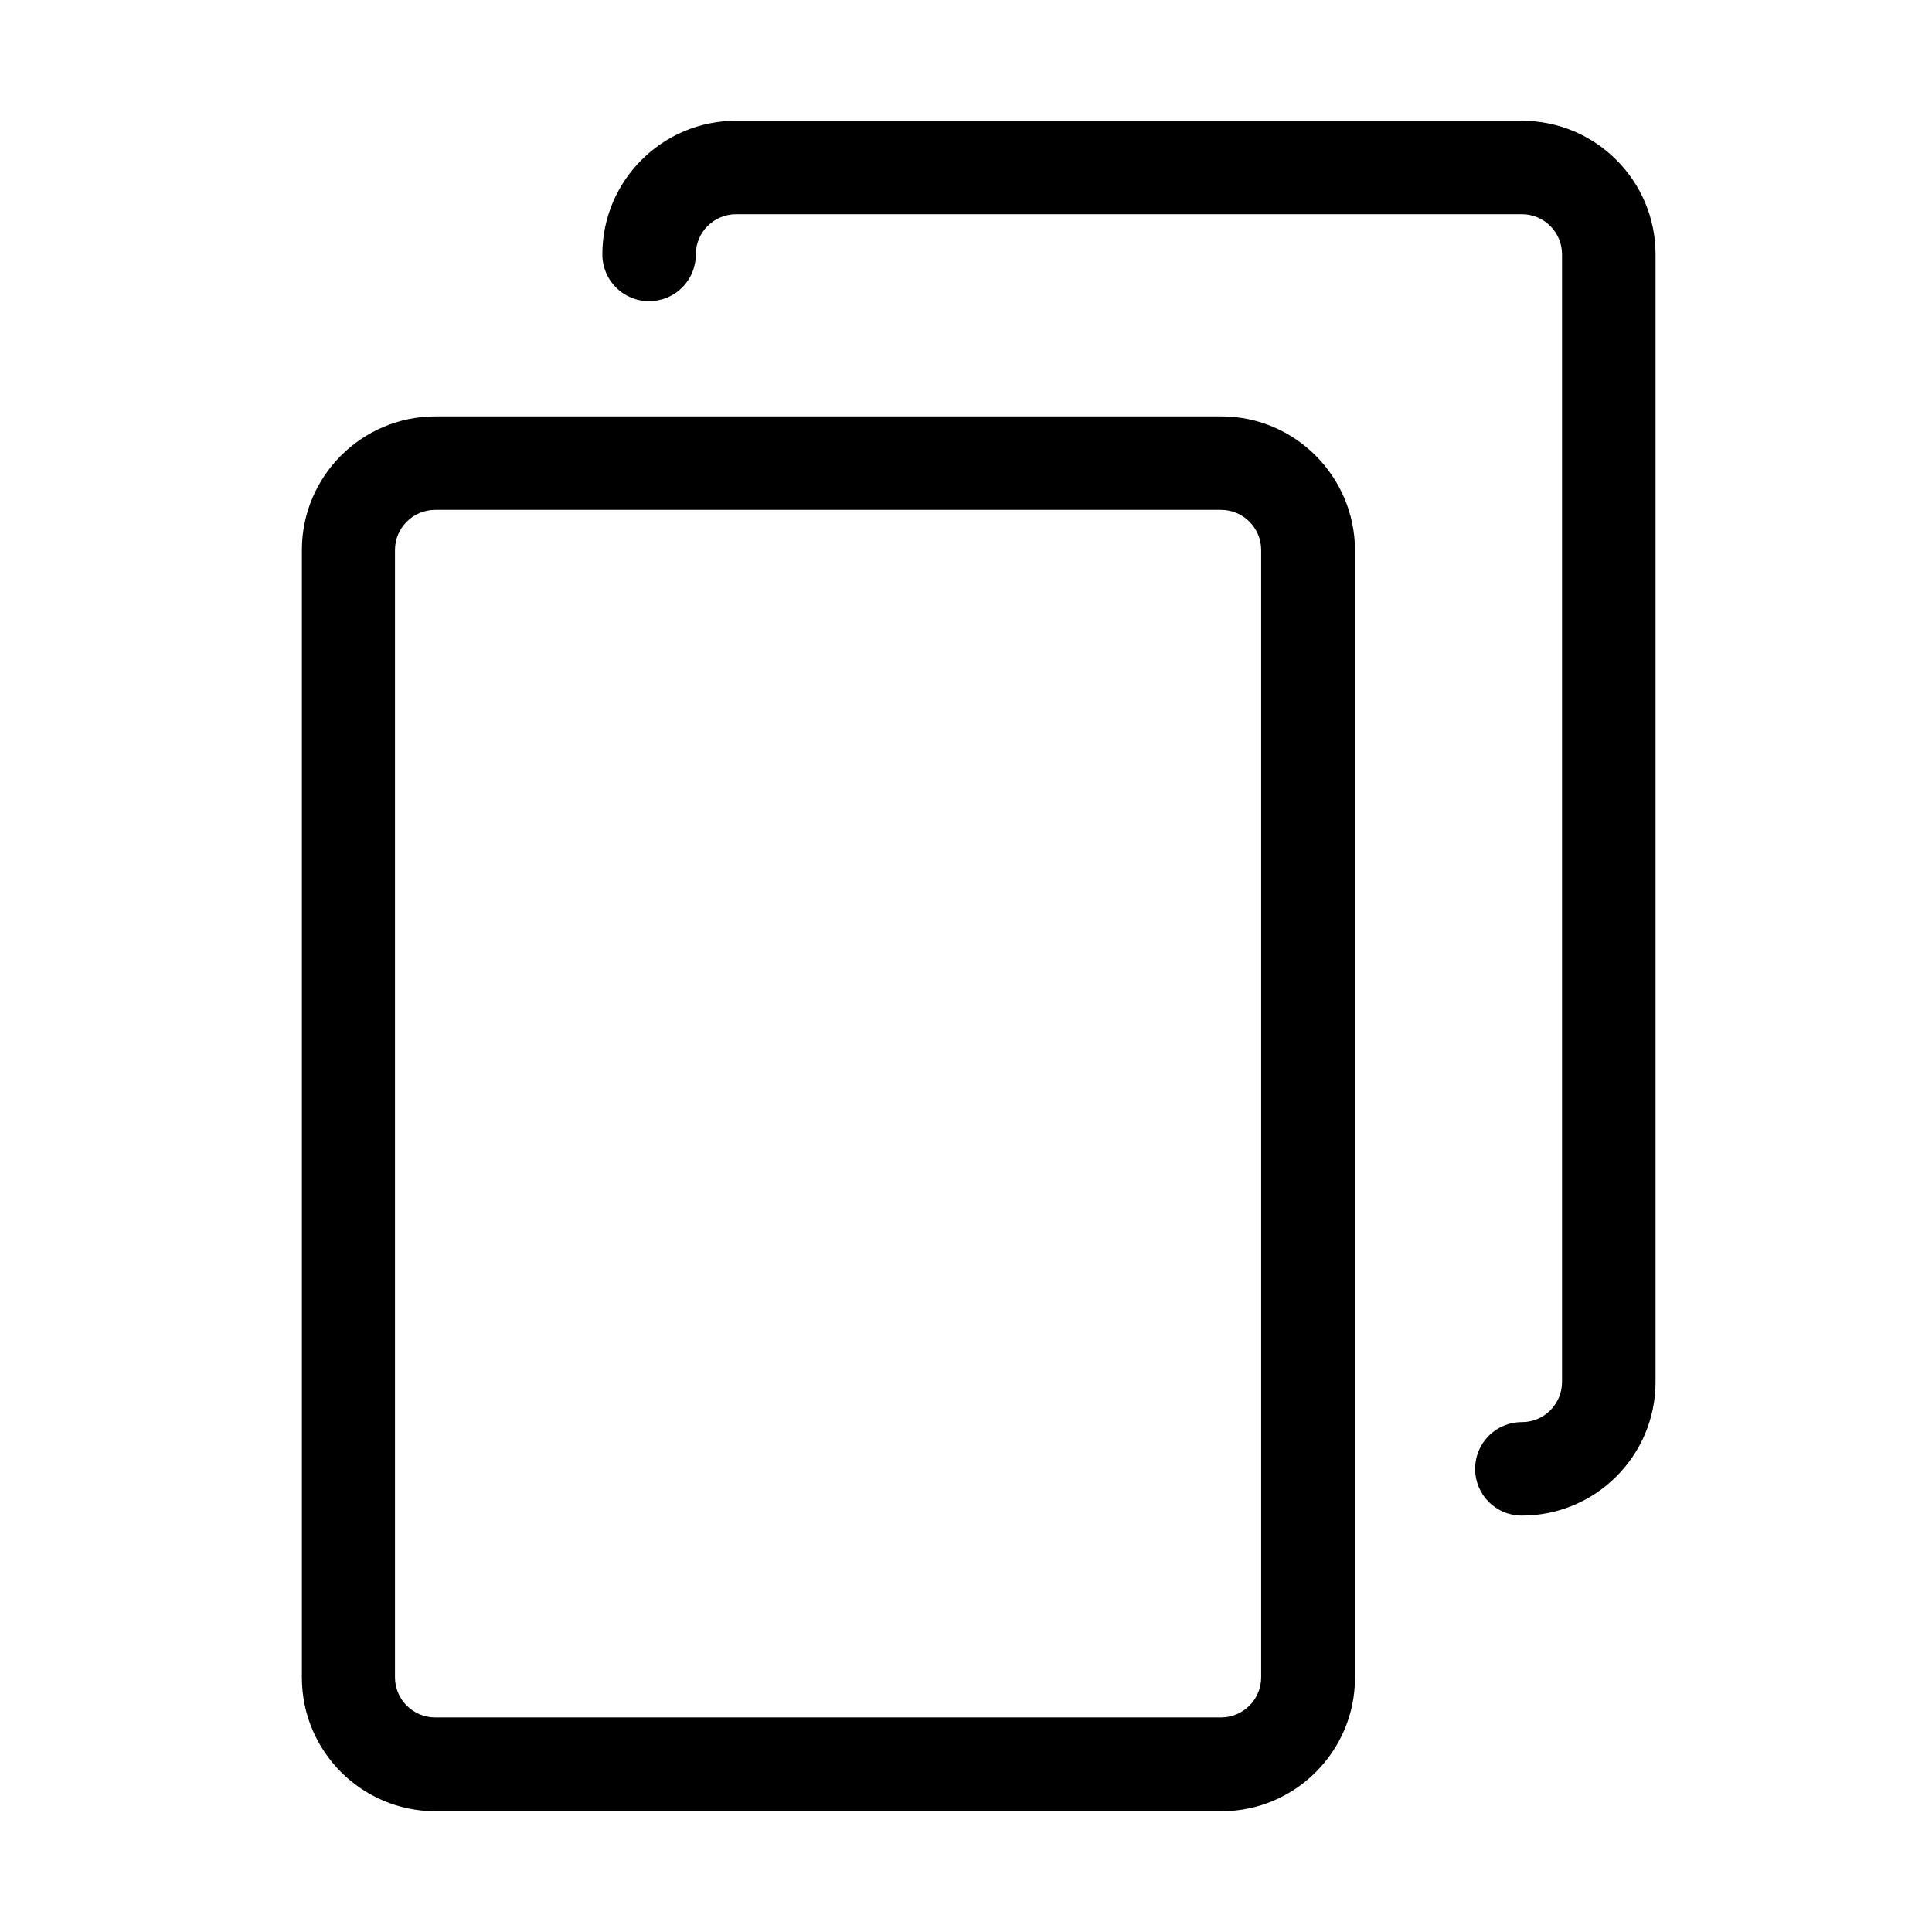
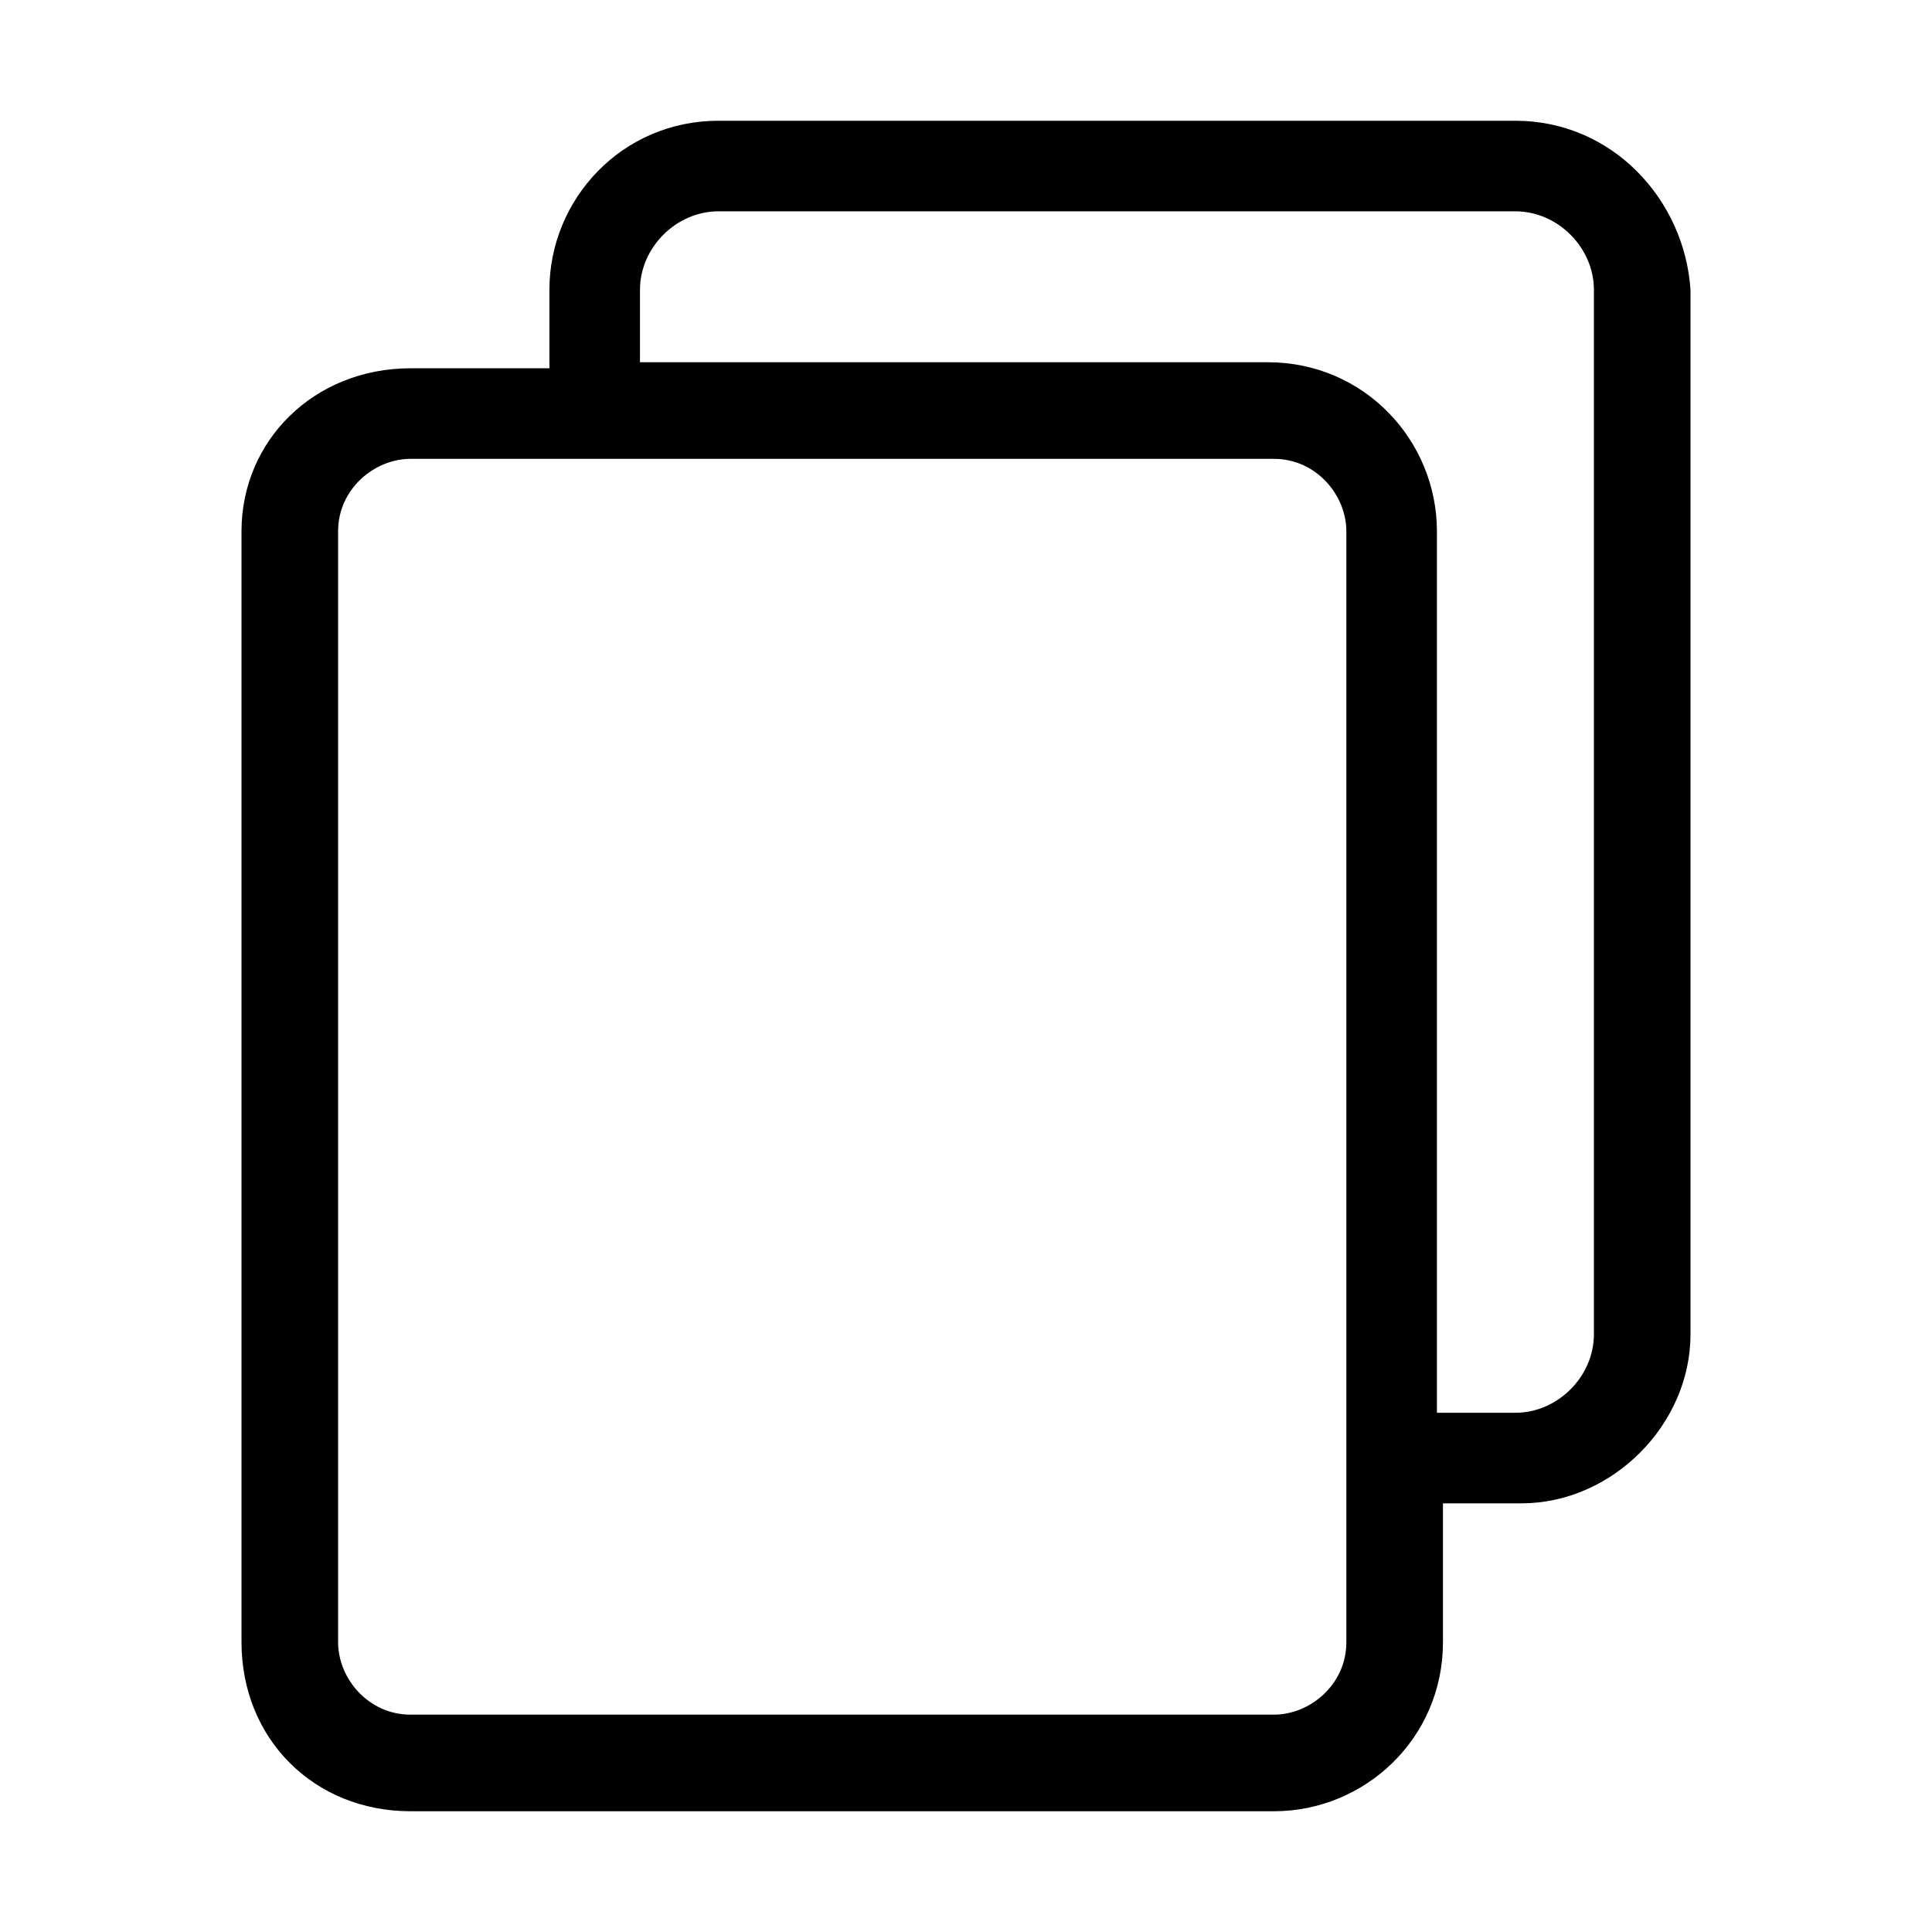
<svg xmlns="http://www.w3.org/2000/svg" width="32" height="32" viewBox="0 0 32 32" fill="none">
-   <path d="M20.23 6.897H7.213C5.992 6.897 5 7.889 5 9.11V27.787C5 29.008 5.992 30 7.213 30H20.23C21.451 30 22.443 29.008 22.443 27.787V9.11C22.438 7.889 21.446 6.897 20.23 6.897ZM20.224 8.445C20.591 8.445 20.889 8.743 20.889 9.11V27.781C20.889 28.148 20.591 28.446 20.224 28.446H7.208C6.841 28.446 6.542 28.148 6.542 27.781V9.11C6.542 8.743 6.841 8.445 7.208 8.445H20.224ZM25.207 2C26.429 2 27.421 2.992 27.421 4.213V22.89C27.421 24.111 26.429 25.103 25.207 25.103C24.777 25.103 24.433 24.759 24.433 24.329C24.433 23.899 24.777 23.555 25.207 23.555C25.574 23.555 25.872 23.257 25.872 22.89V4.213C25.872 3.846 25.574 3.548 25.207 3.548H12.191C11.824 3.548 11.525 3.846 11.525 4.213C11.525 4.643 11.181 4.988 10.751 4.988C10.321 4.988 9.977 4.643 9.977 4.213C9.977 2.992 10.969 2 12.191 2H25.207Z" fill="black" />
+   <path d="M25.1 2H11.9C10.3 2 9.1 3.3 9.1 4.8V6.1H6.8C5.2 6.1 4 7.3 4 8.8V27.2C4 28.8 5.2 30 6.8 30H21.1C22.6 30 23.9 28.8 23.9 27.2V24.9H25.2C26.7 24.9 28 23.6 28 22.1V4.8C27.9 3.3 26.7 2 25.1 2ZM22.3 27.2C22.3 27.9 21.7 28.4 21.1 28.4H6.8C6.1 28.4 5.6 27.8 5.6 27.2V8.8C5.6 8.1 6.2 7.6 6.8 7.6H21.1C21.8 7.6 22.3 8.2 22.3 8.8V27.2ZM26.4 22.1C26.4 22.8 25.8 23.4 25.1 23.4H23.8V8.8C23.8 7.3 22.6 6 21 6H10.6V4.8C10.6 4.1 11.2 3.5 11.9 3.5H25.1C25.8 3.5 26.4 4.1 26.4 4.8V22.1Z" fill="black" />
</svg>
